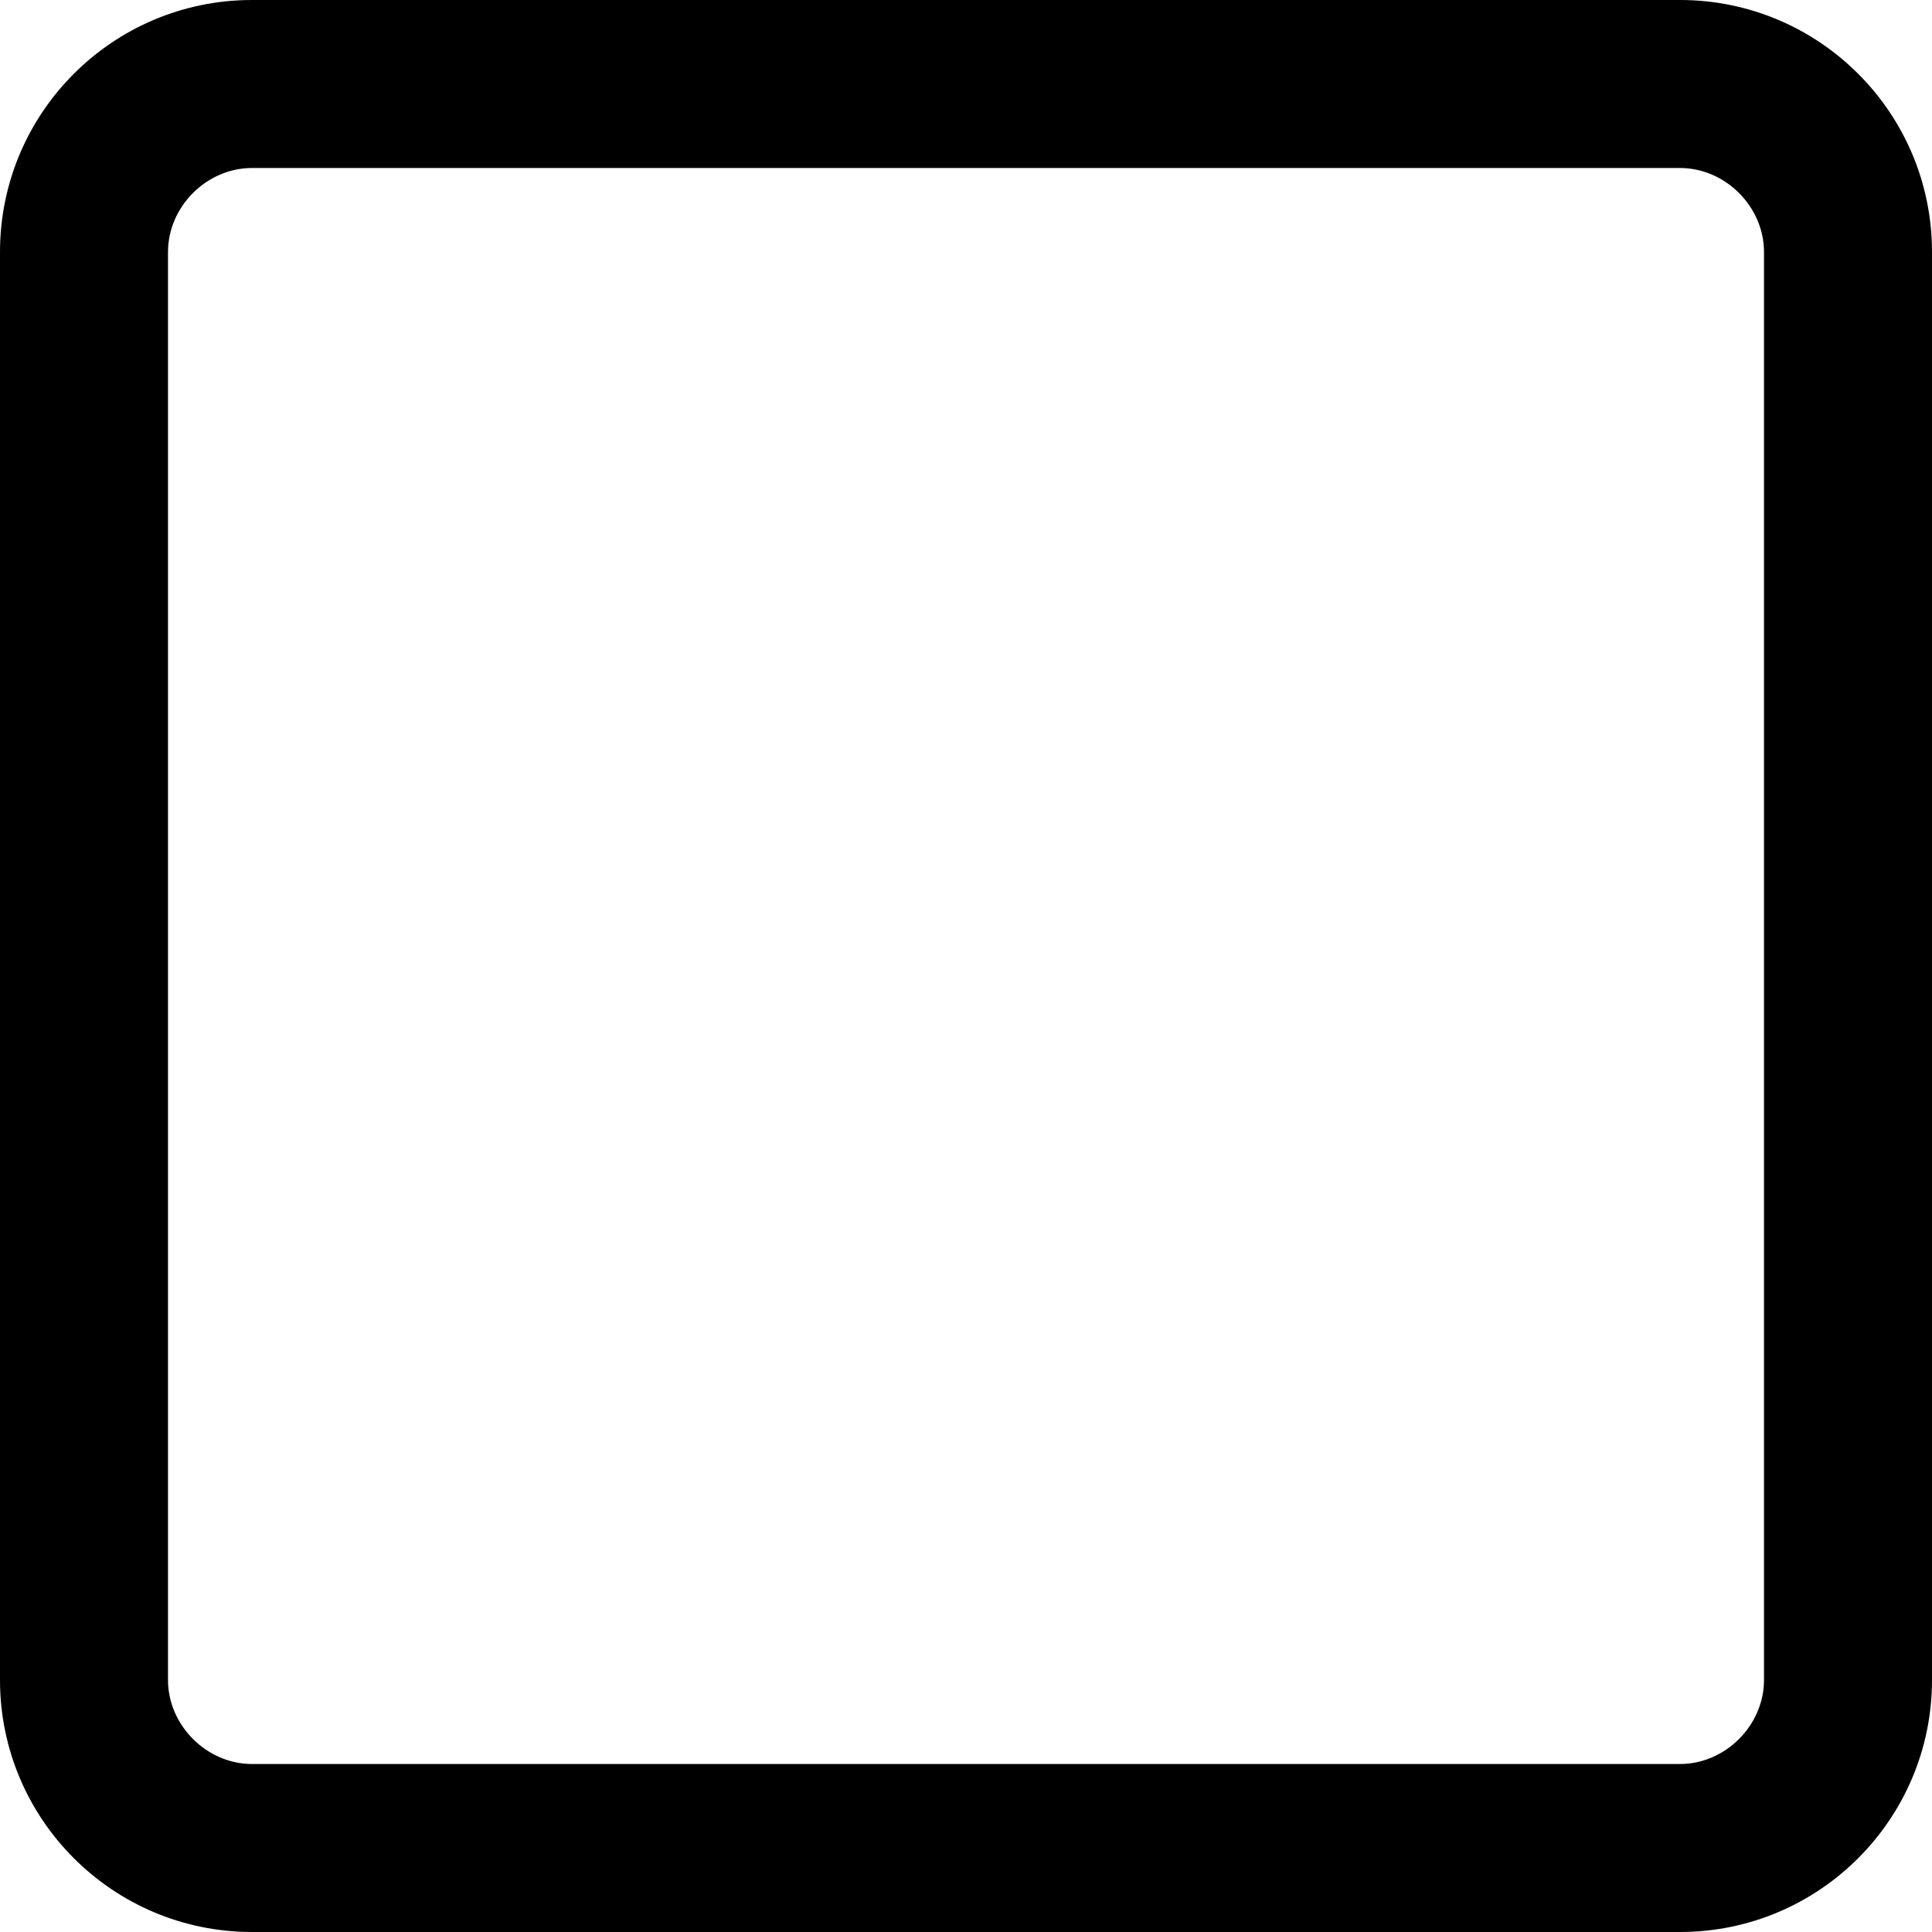
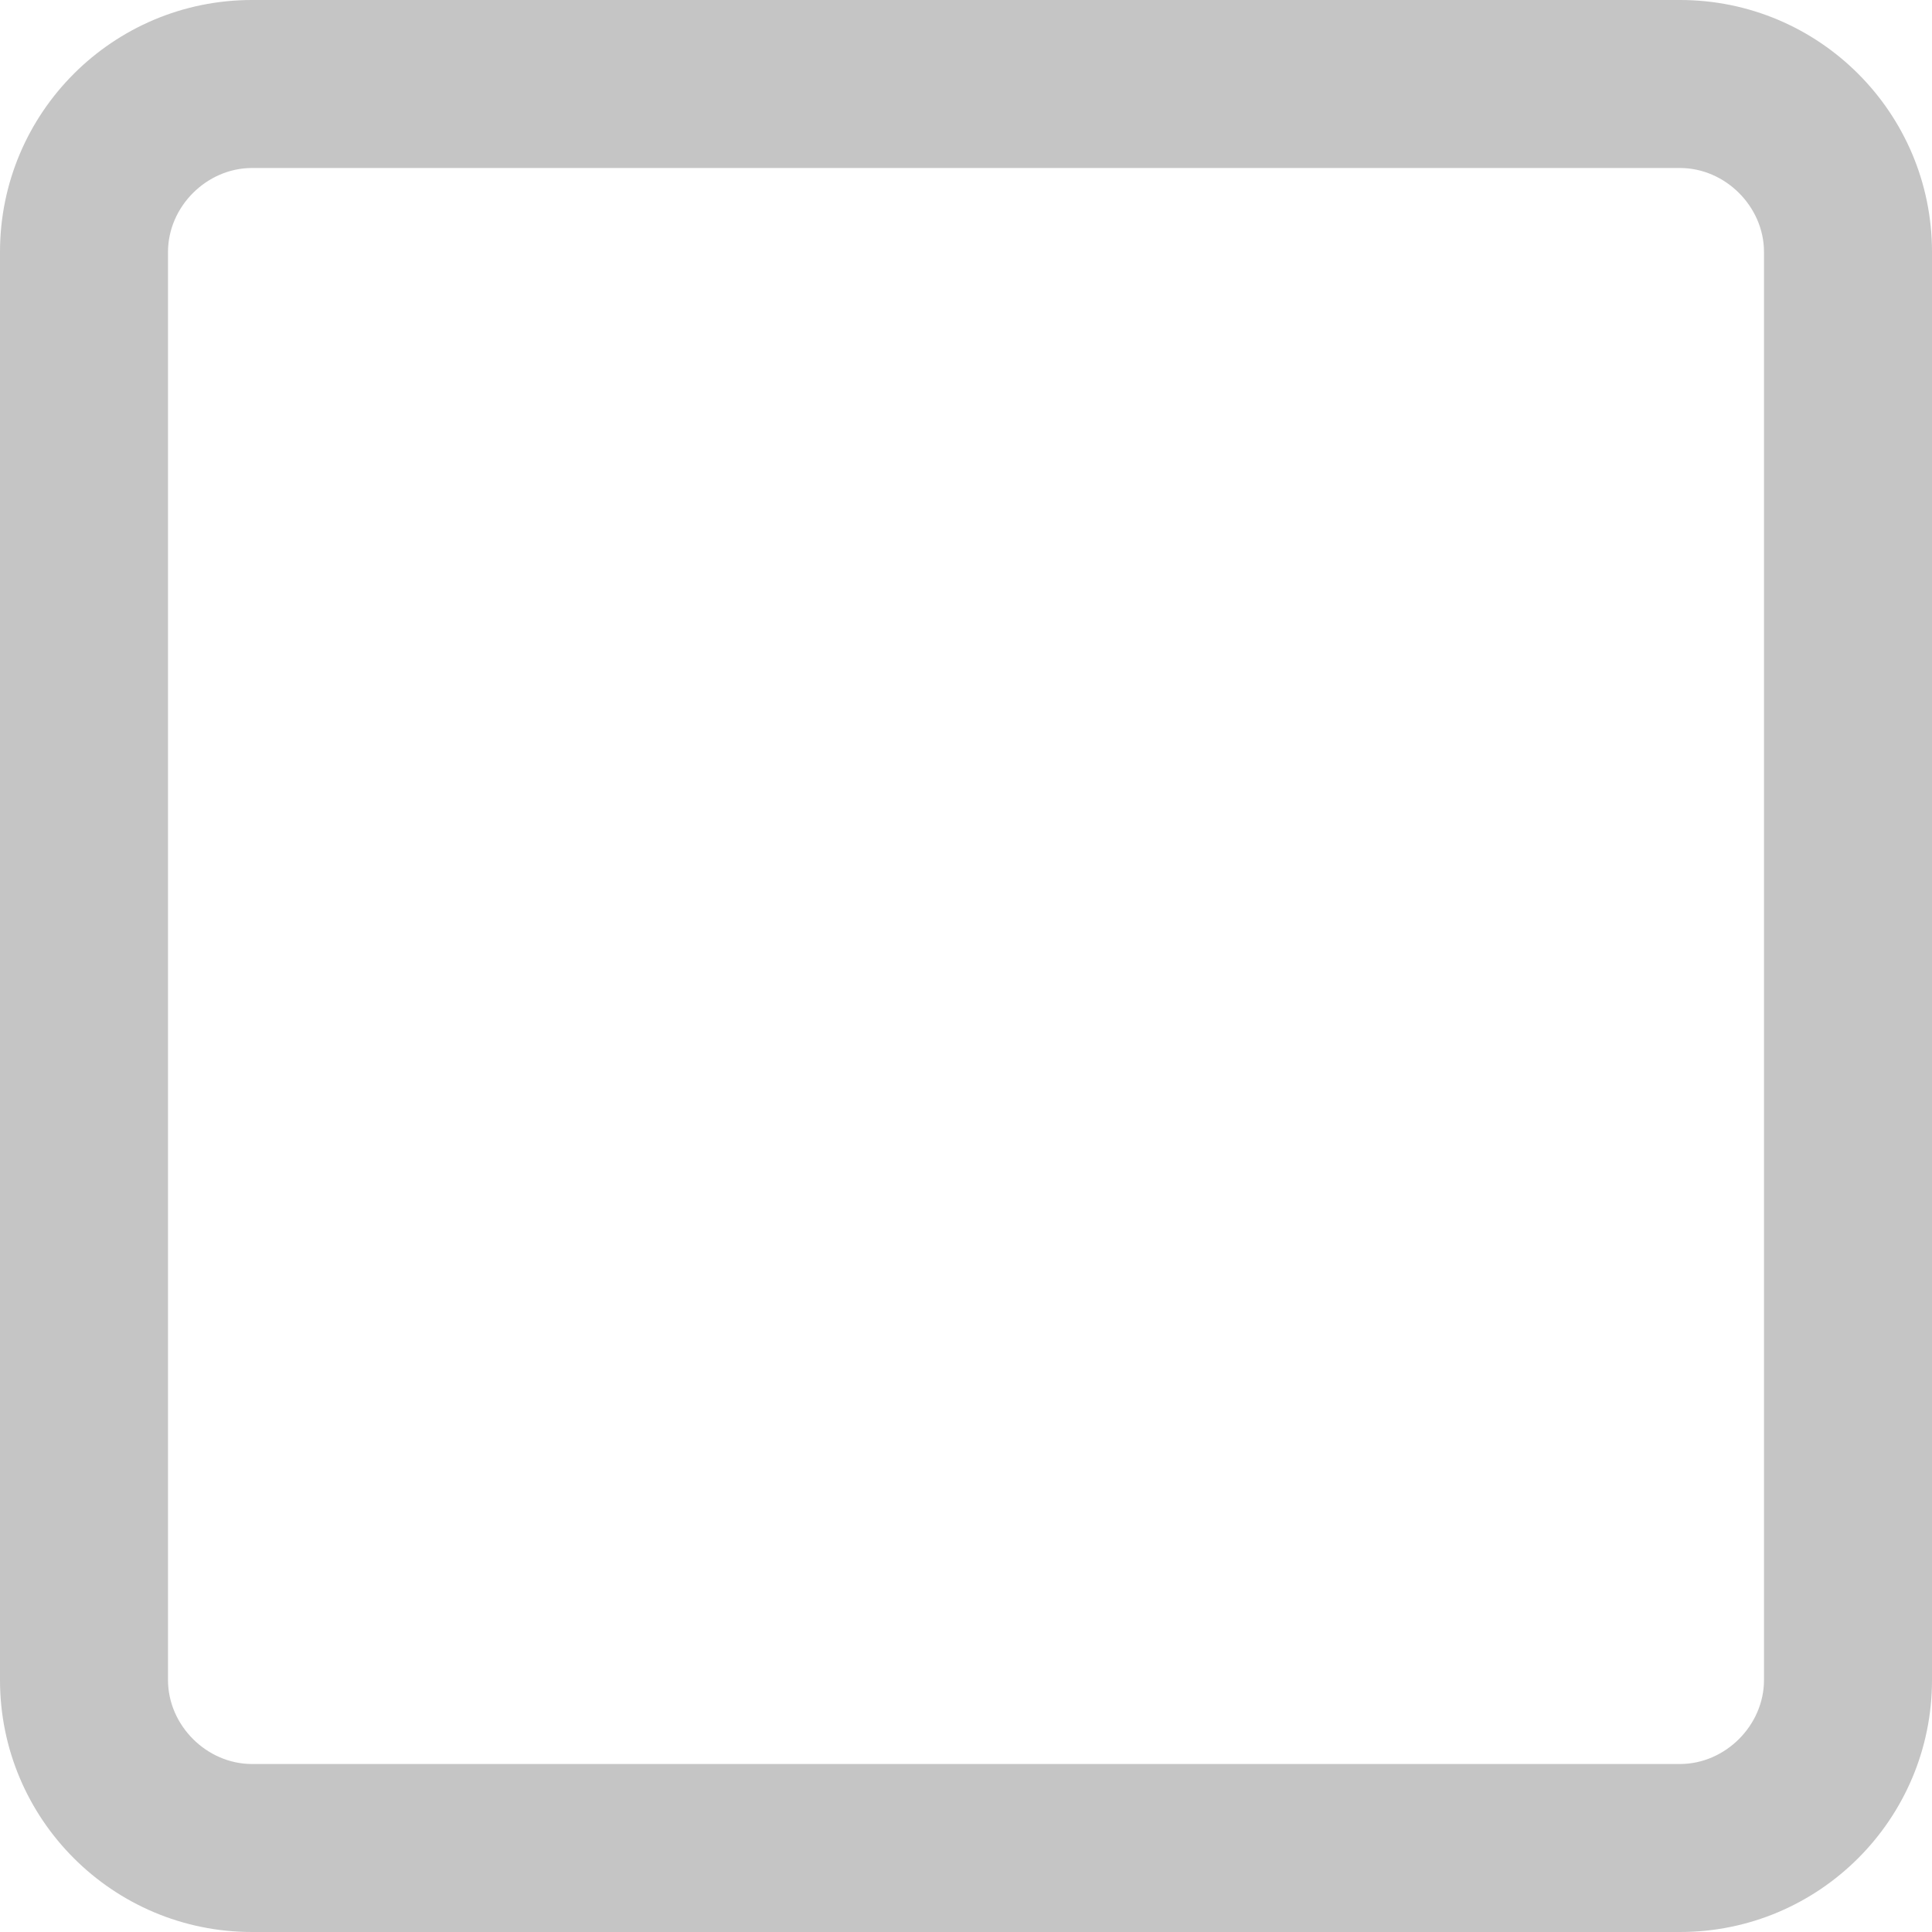
- <svg xmlns="http://www.w3.org/2000/svg" width="23" height="23">
-   <path d="M20 2c.54 0 1 .46 1 1v17c0 .54-.46 1-1 1H3c-.54 0-1-.46-1-1V3c0-.54.46-1 1-1h17m0-2H3a3 3 0 00-3 3v17a3 3 0 003 3h17a3 3 0 003-3V3a3 3 0 00-3-3z" />
+ <svg xmlns="http://www.w3.org/2000/svg" class="checkbox-input-off-icon" width="23" height="23">
+   <path fill="#C5C5C5" d="M20 2c.54 0 1 .46 1 1v17c0 .54-.46 1-1 1H3c-.54 0-1-.46-1-1V3c0-.54.46-1 1-1h17m0-2H3a3 3 0 00-3 3v17a3 3 0 003 3h17a3 3 0 003-3V3a3 3 0 00-3-3z" />
</svg>
